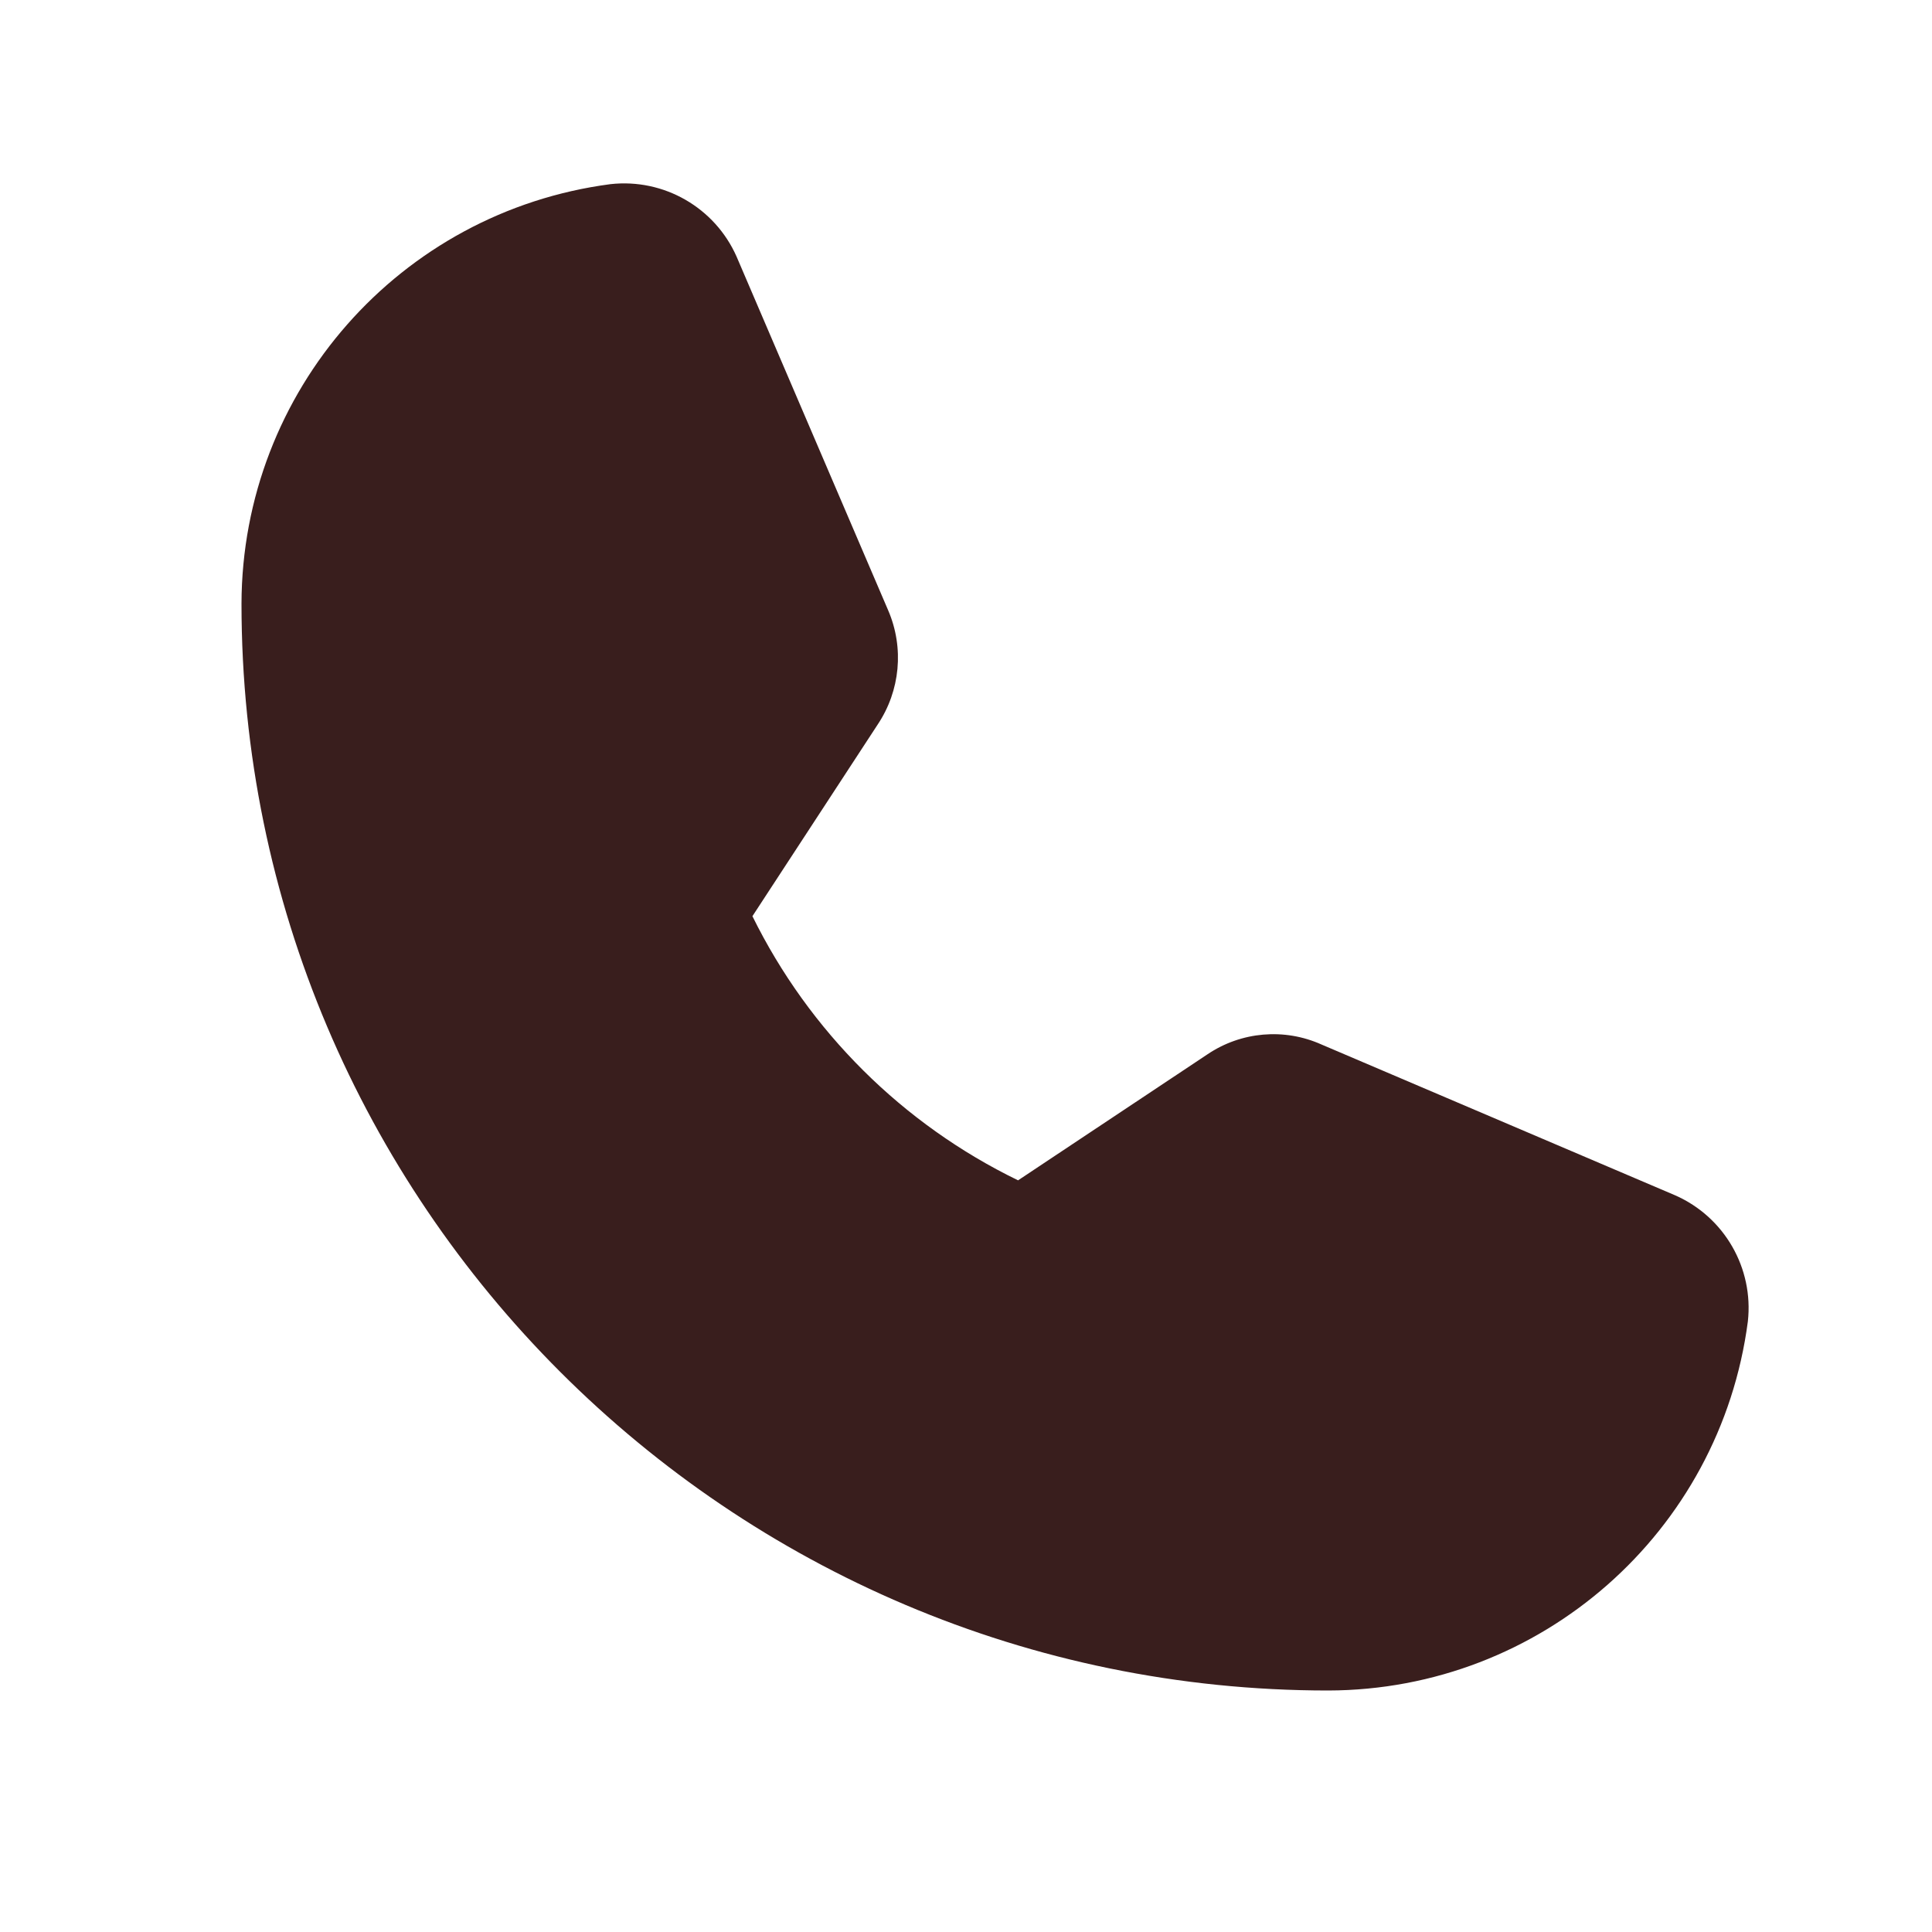
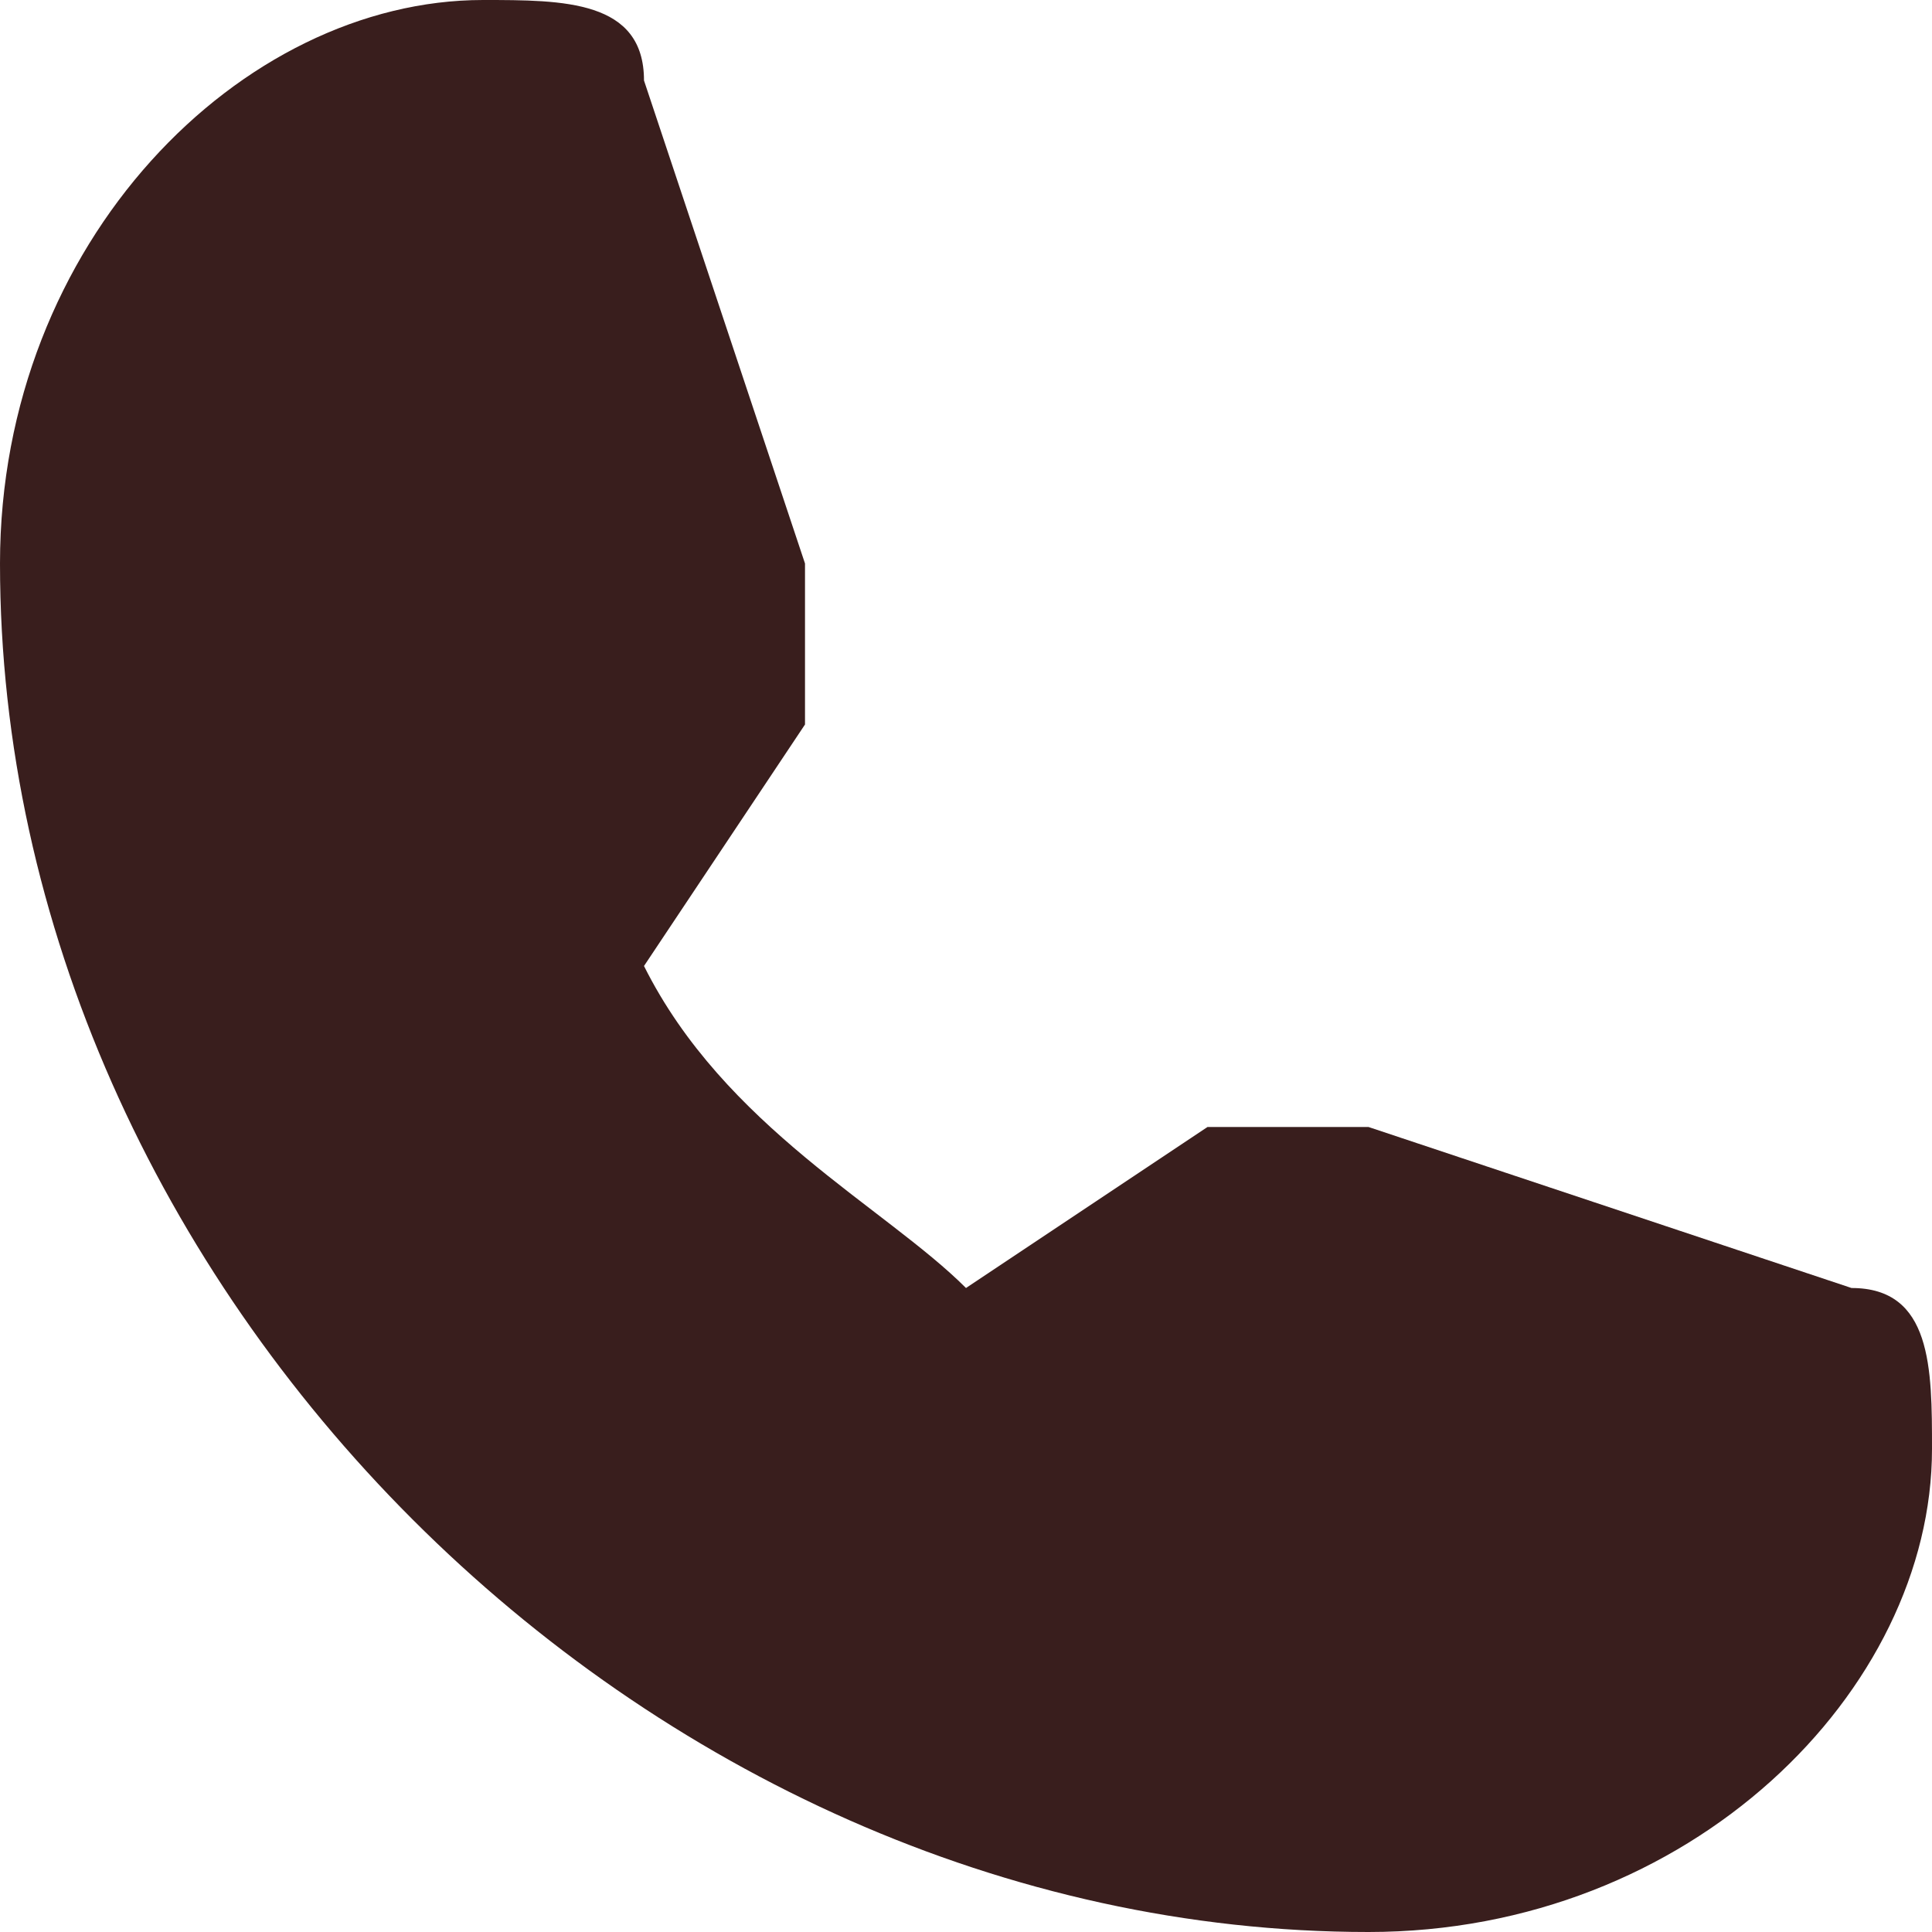
- <svg xmlns="http://www.w3.org/2000/svg" viewBox="0 0 256 256">
-   <path fill="none" d="M0 0h256v256H0z" />
-   <path d="m222 158.4-46.9-20a15.6 15.6 0 0 0-15.1 1.3l-25.1 16.7a76.5 76.5 0 0 1-35.2-35L116.3 96a15.9 15.9 0 0 0 1.4-15.1L97.6 34a16.3 16.3 0 0 0-16.7-9.6A56.2 56.2 0 0 0 32 80c0 79.4 64.6 144 144 144a56.2 56.2 0 0 0 55.6-48.9 16.3 16.3 0 0 0-9.6-16.7Z" fill="#391e1d" class="fill-000000" />
+ <svg xmlns="http://www.w3.org/2000/svg" xml:space="preserve" width="24px" height="24px" version="1.1" style="shape-rendering:geometricPrecision; text-rendering:geometricPrecision; image-rendering:optimizeQuality; fill-rule:evenodd; clip-rule:evenodd" viewBox="0 0 24 24">
+   <defs>
+     <style type="text/css">
+    
+     .fil0 {fill:#391E1D}
+    
+   </style>
+   </defs>
+   <g id="Layer_x0020_1">
+     <path class="fil0" d="M23 16l-6 -2c0,0 0,0 -1,0 0,0 0,0 -1,0l-3 2c-1,-1 -3,-2 -4,-4l2 -3c0,-1 0,-1 0,-1 0,-1 0,-1 0,-1l-2 -6c0,-1 -1,-1 -2,-1 0,0 0,0 0,0 -3,0 -6,3 -6,7 0,9 8,17 17,17 4,0 7,-3 7,-6 0,0 0,0 0,0 0,-1 0,-2 -1,-2l0 0z" />
+   </g>
</svg>
